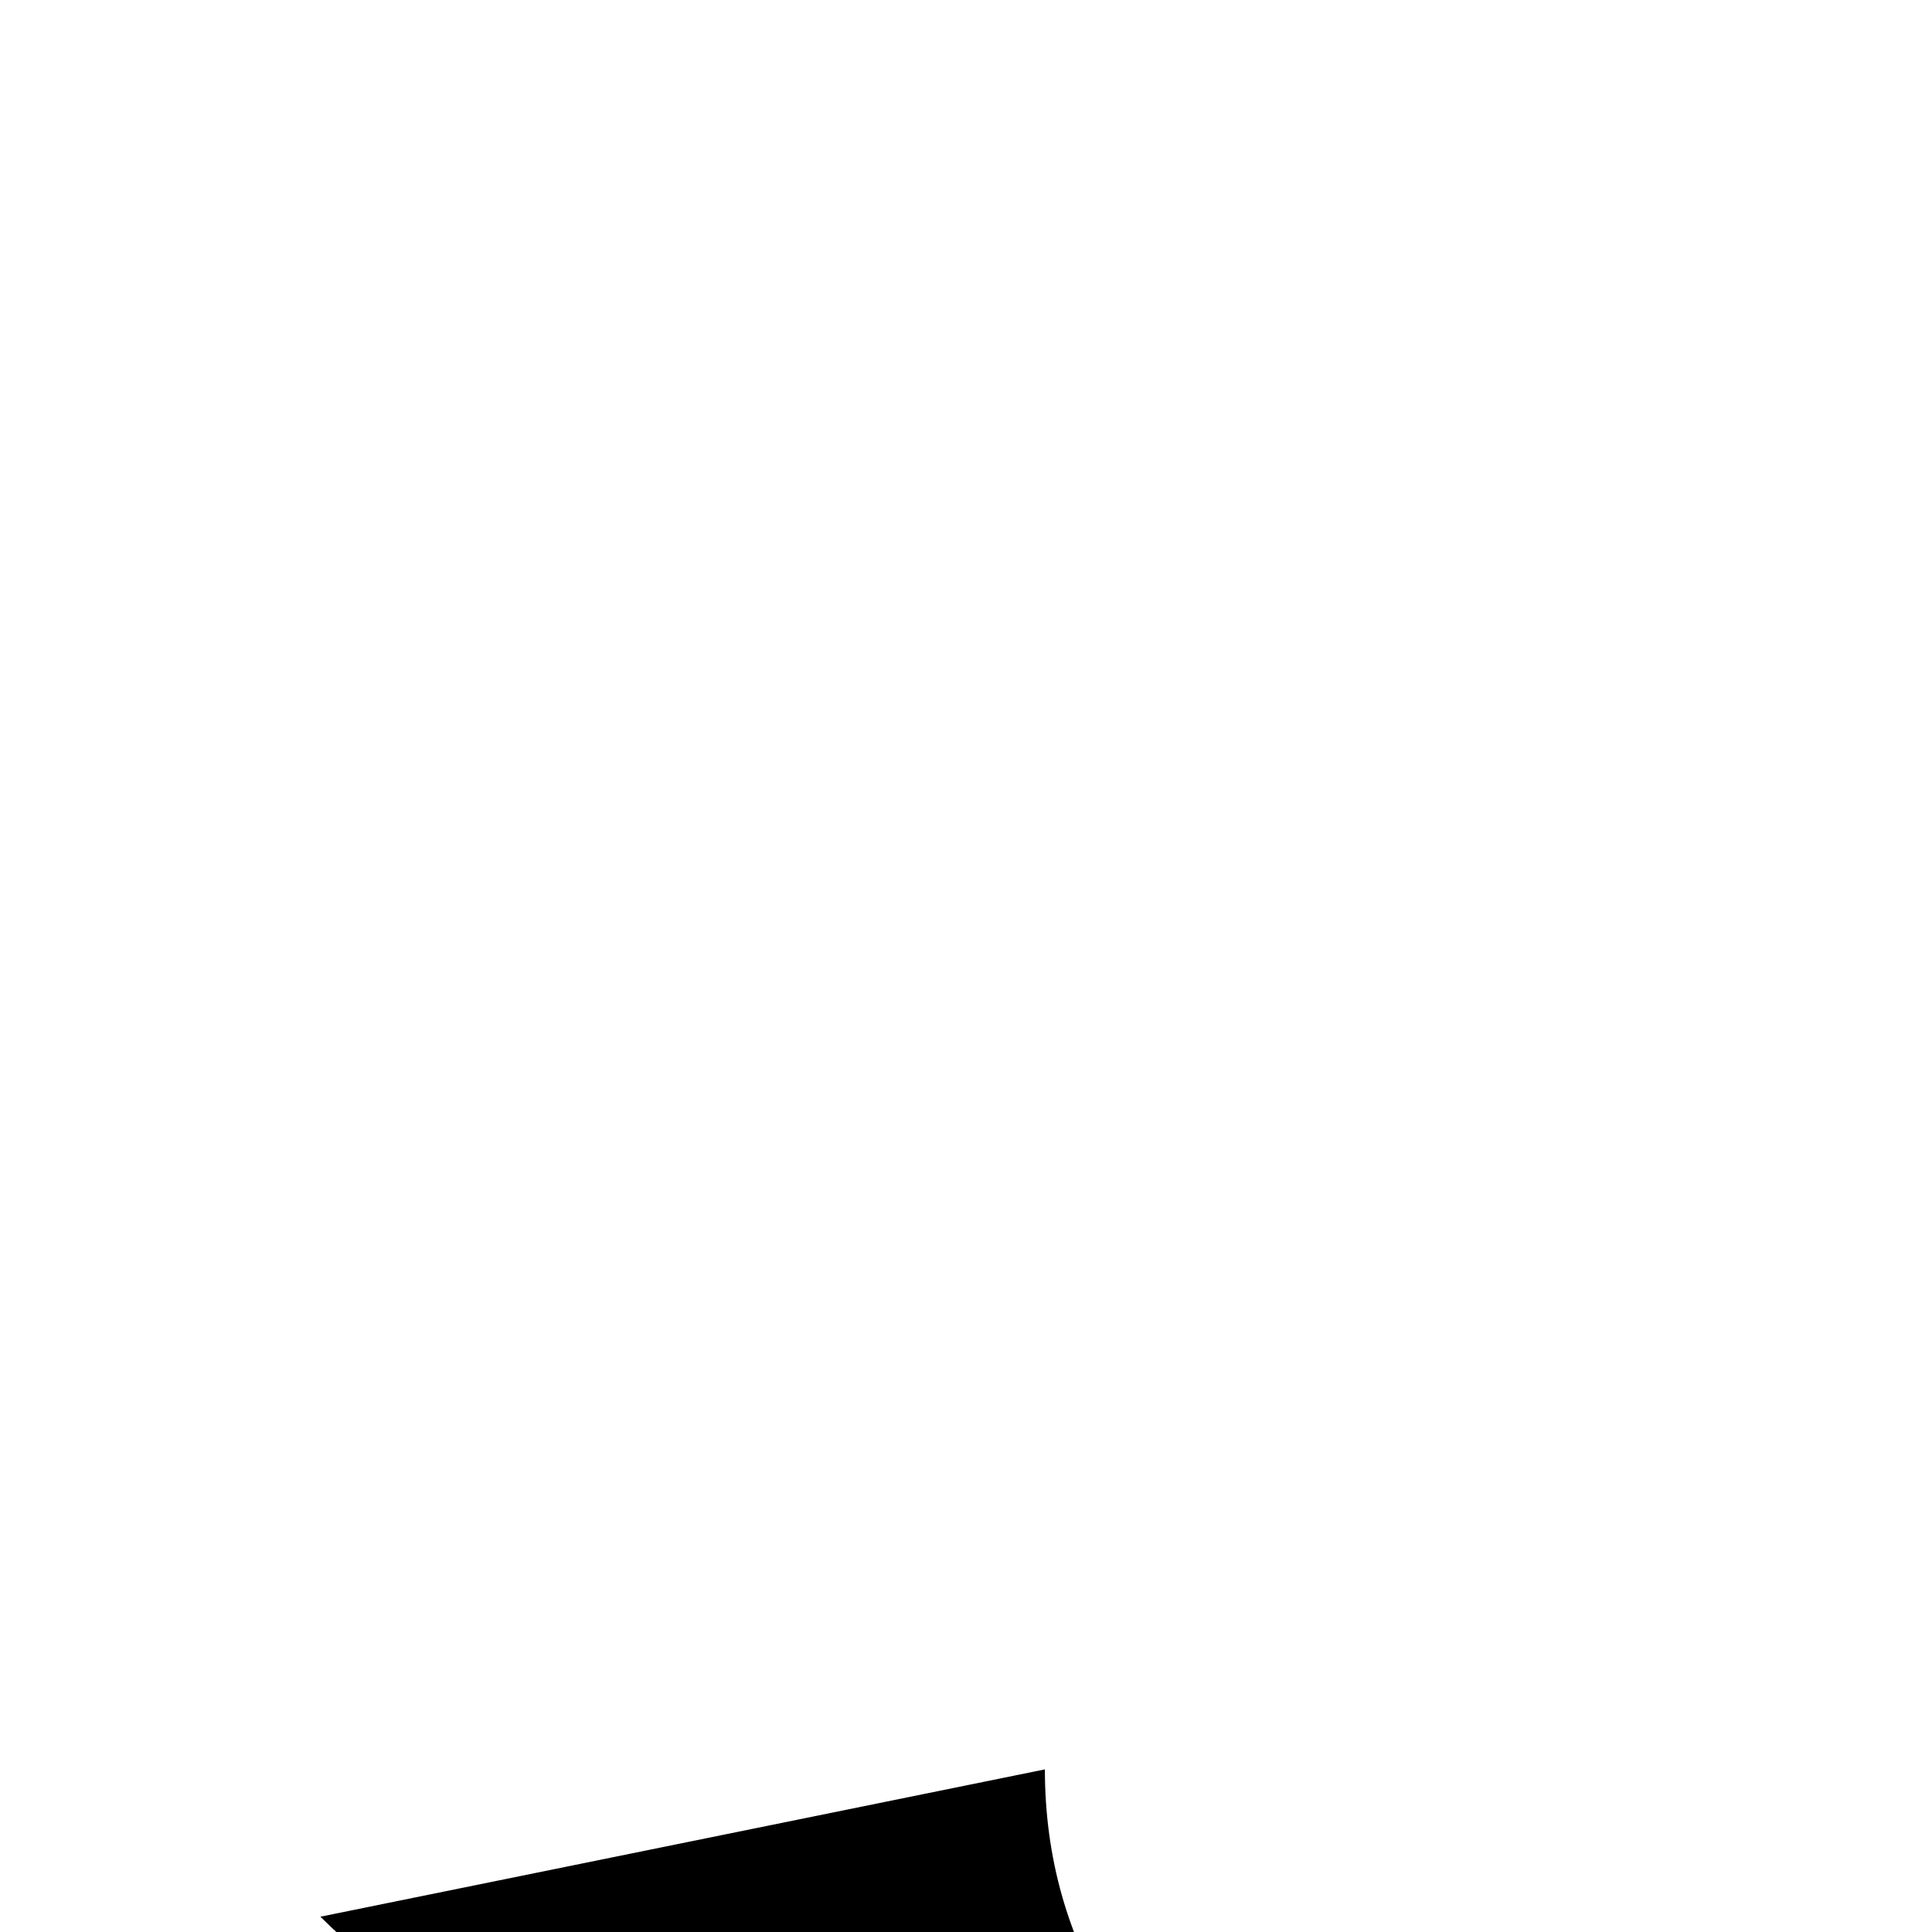
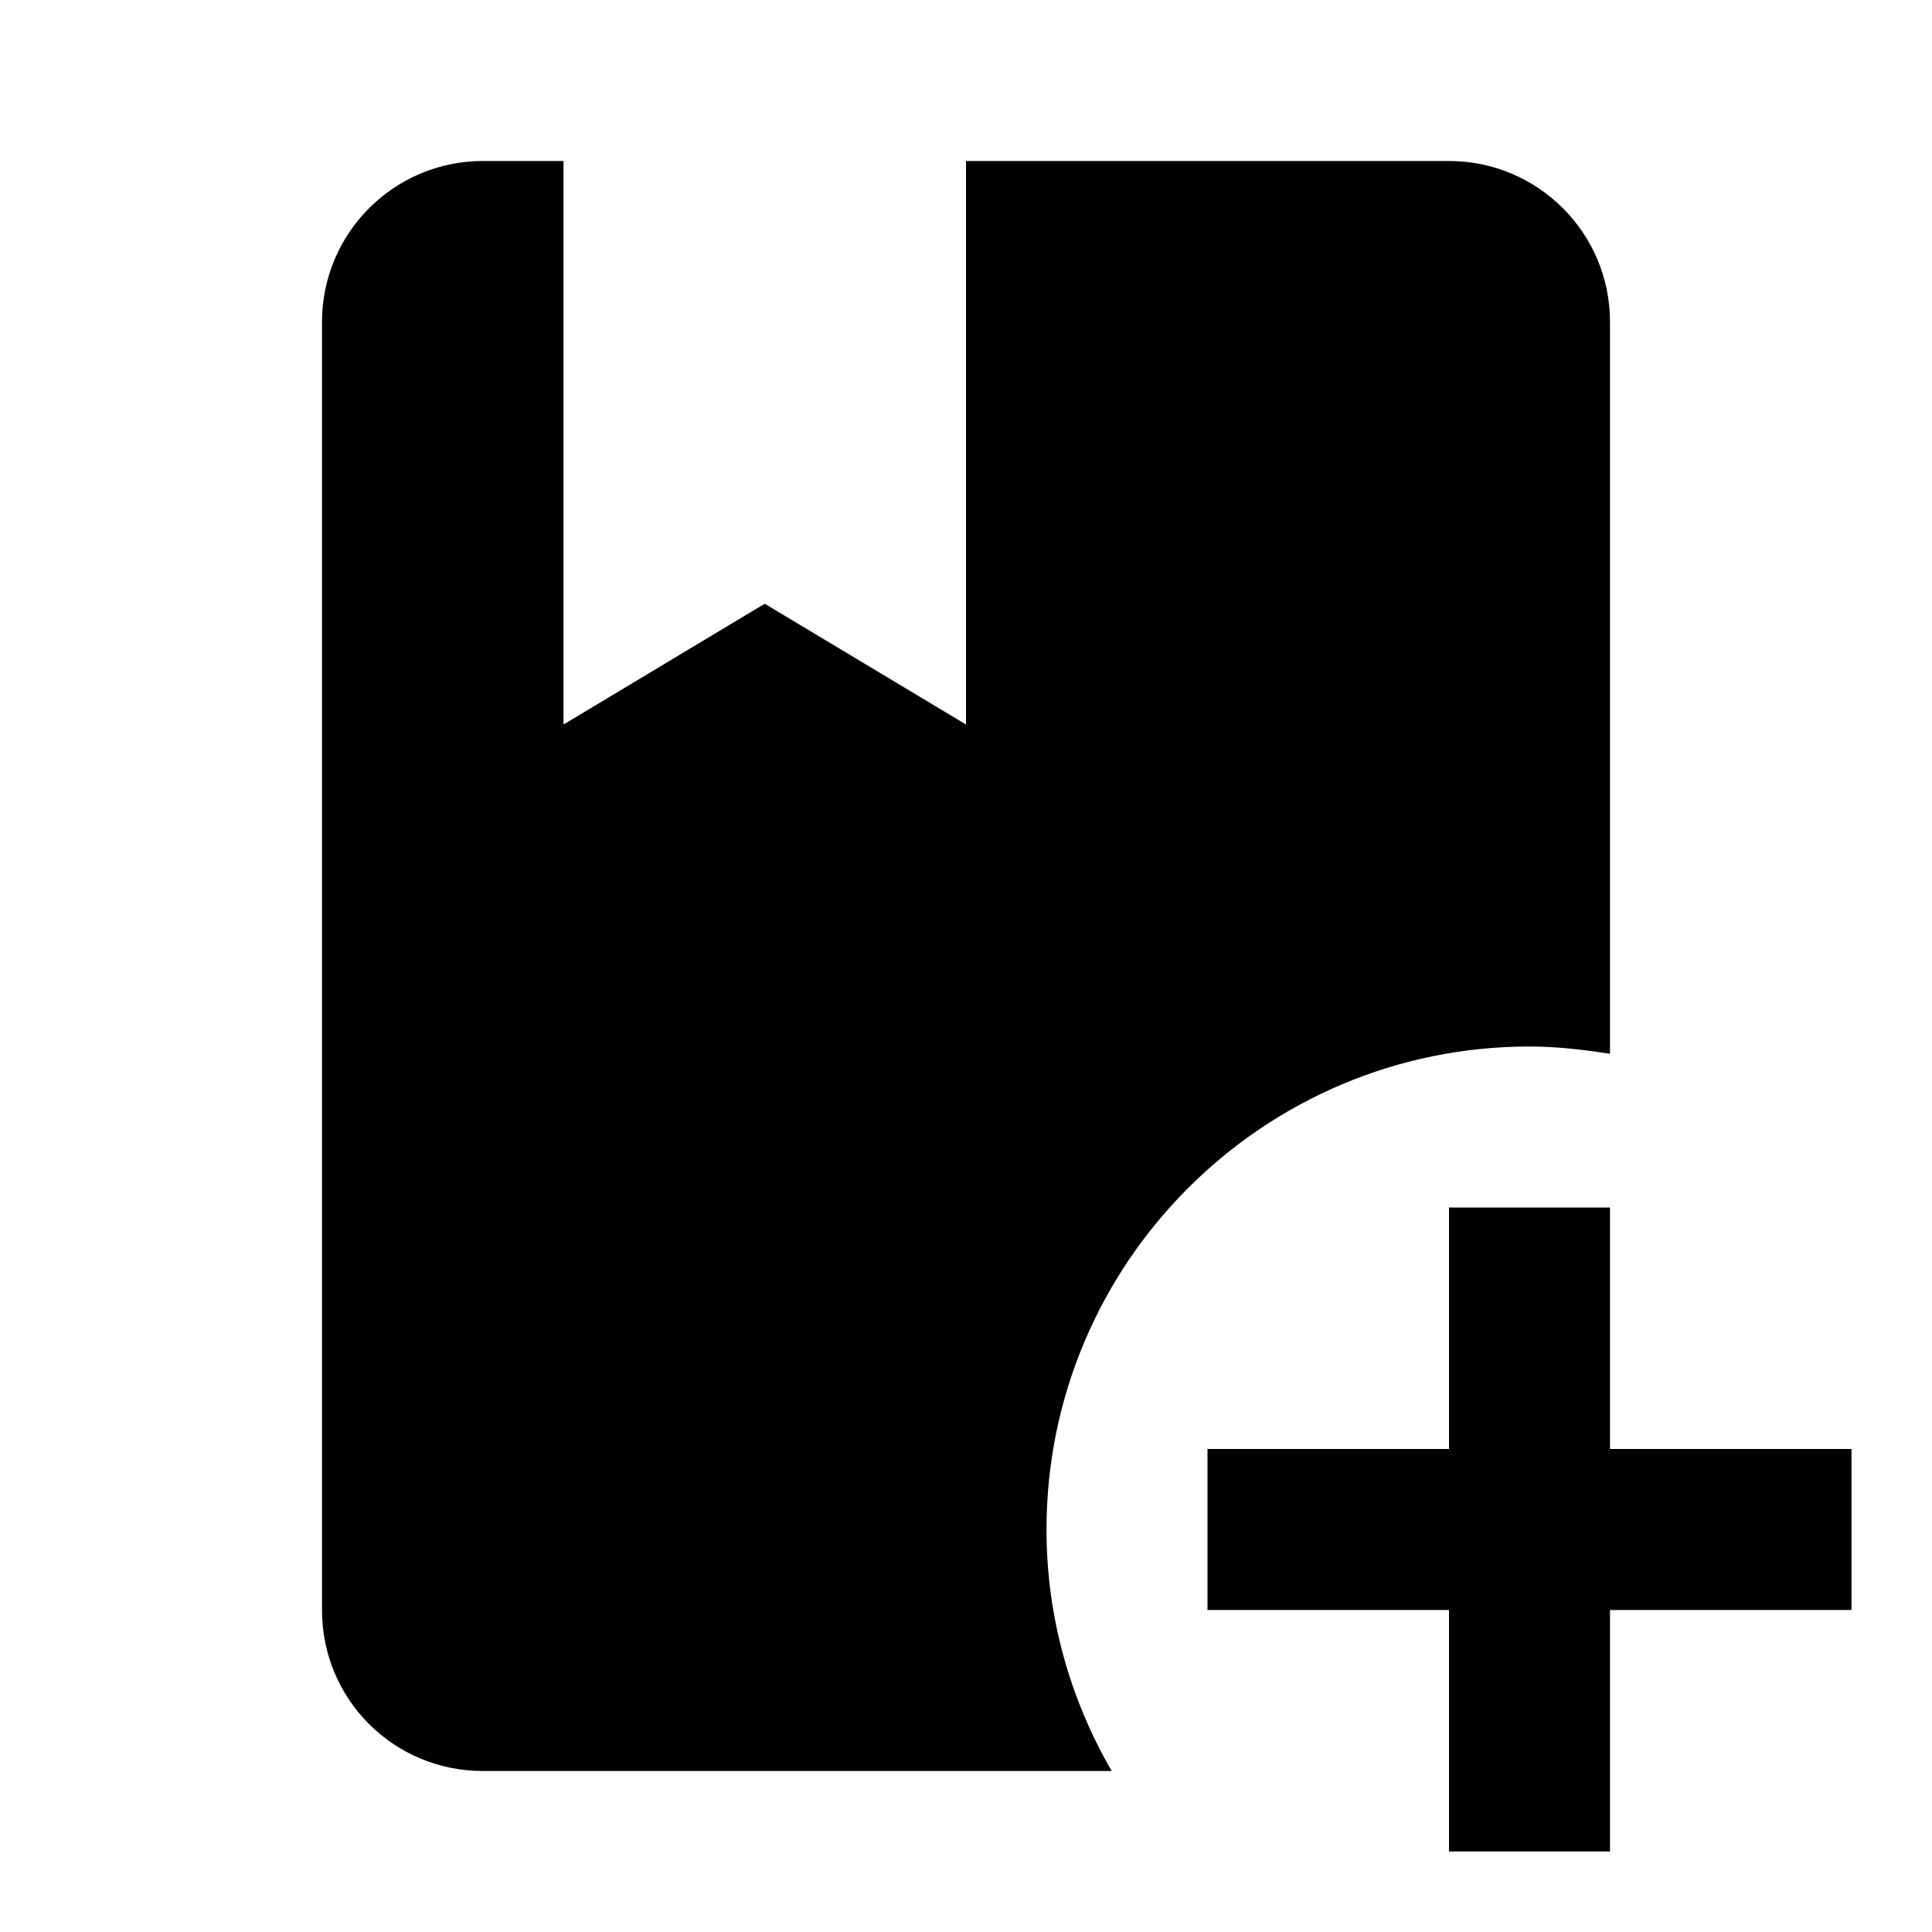
<svg xmlns="http://www.w3.org/2000/svg" viewBox="0 0 24 24">
-   <path d="M12.98 21.98Q12.98 23.62 13.83 24.98L6.00 24.98Q5.16 24.98 3.98 23.81 3.98 23.02L3.98 6.98Q3.98 6.19 5.16 5.02 6.00 5.02L6.98 5.02L6.98 12.00L9.52 10.50L12.00 12.00L12.00 5.02L18.00 5.02Q18.84 5.02 20.02 6.19 20.02 6.98L20.02 16.08Q19.41 15.98 18.98 15.98Q17.39 15.98 14.62 17.62 12.98 20.39 12.98 21.98ZM20.02 21.00L20.02 18.00L18.00 18.00L18.00 21.00L15.00 21.00L15.00 23.02L18.00 23.02L18.00 26.02L20.02 26.02L20.02 23.02L23.02 23.02L23.02 21.00Z" />
+   <path d="M13 19C13 20.1 13.3 21.12 13.81 22H6C4.89 22 4 21.11 4 20V4C4 2.9 4.89 2 6 2H7V9L9.5 7.5L12 9V2H18C19.1 2 20 2.89 20 4V13.09C19.67 13.04 19.34 13 19 13C15.69 13 13 15.69 13 19M20 18V15H18V18H15V20H18V23H20V20H23V18H20Z" />
</svg>
